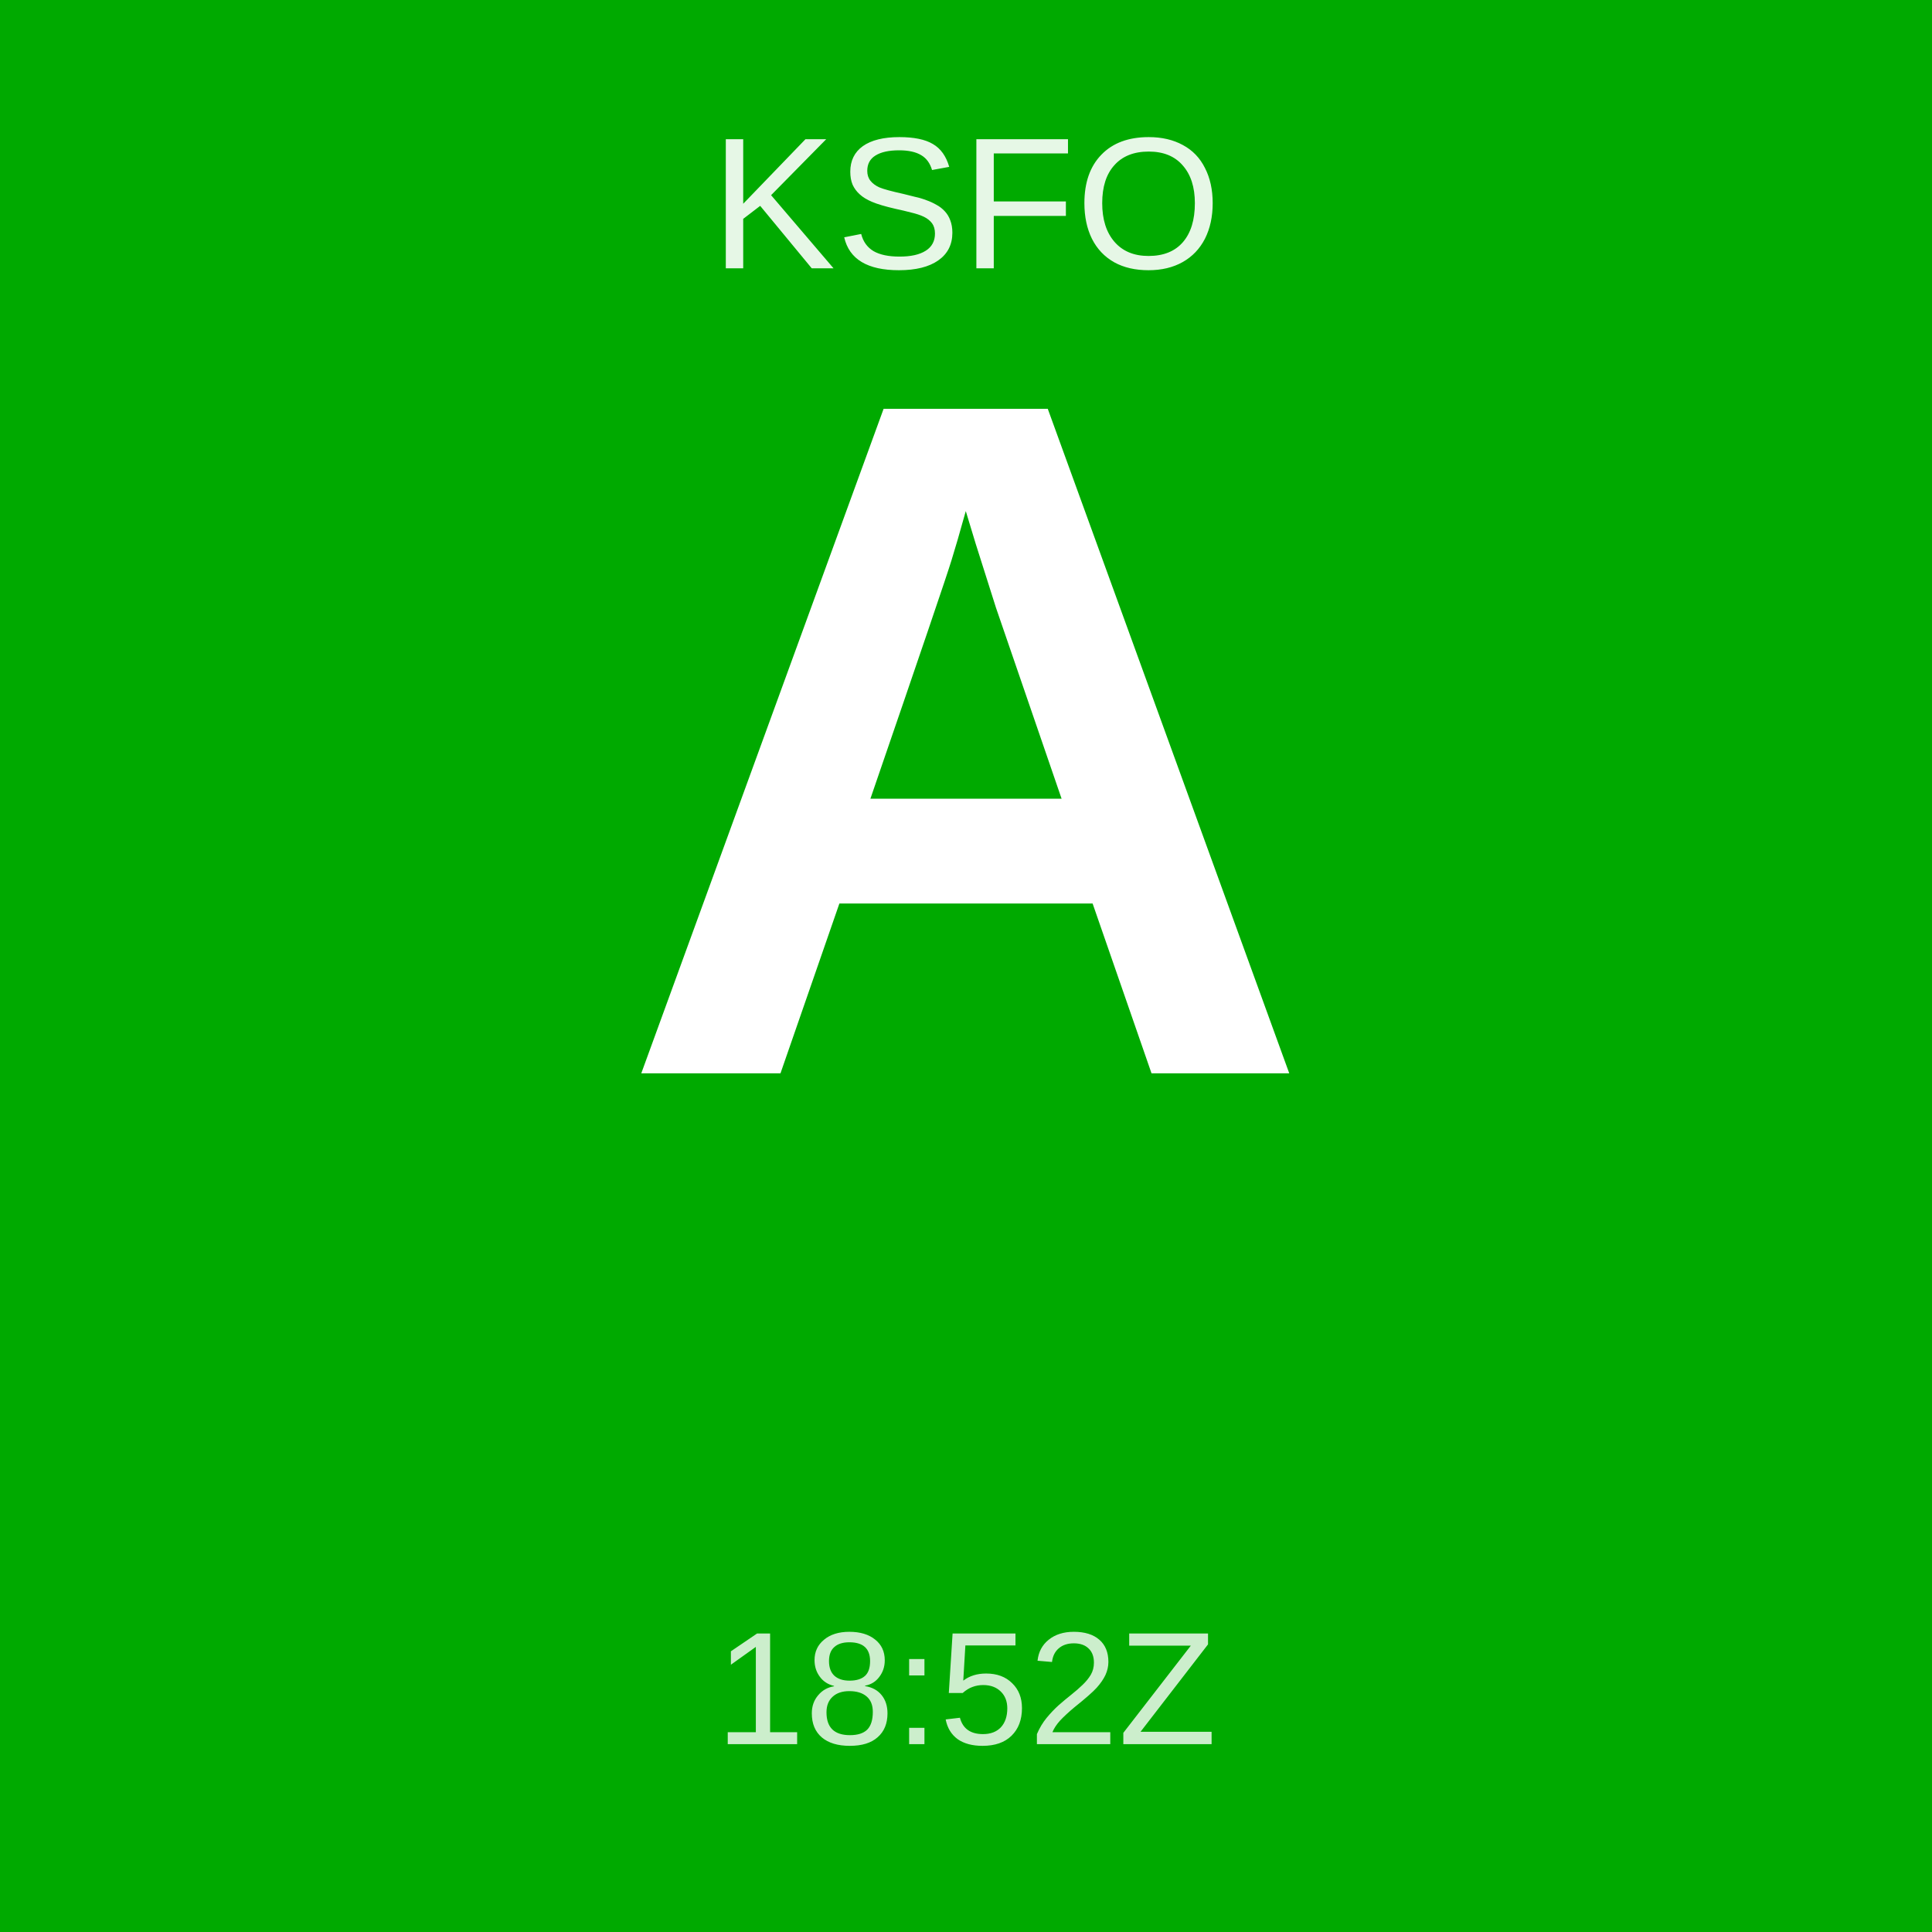
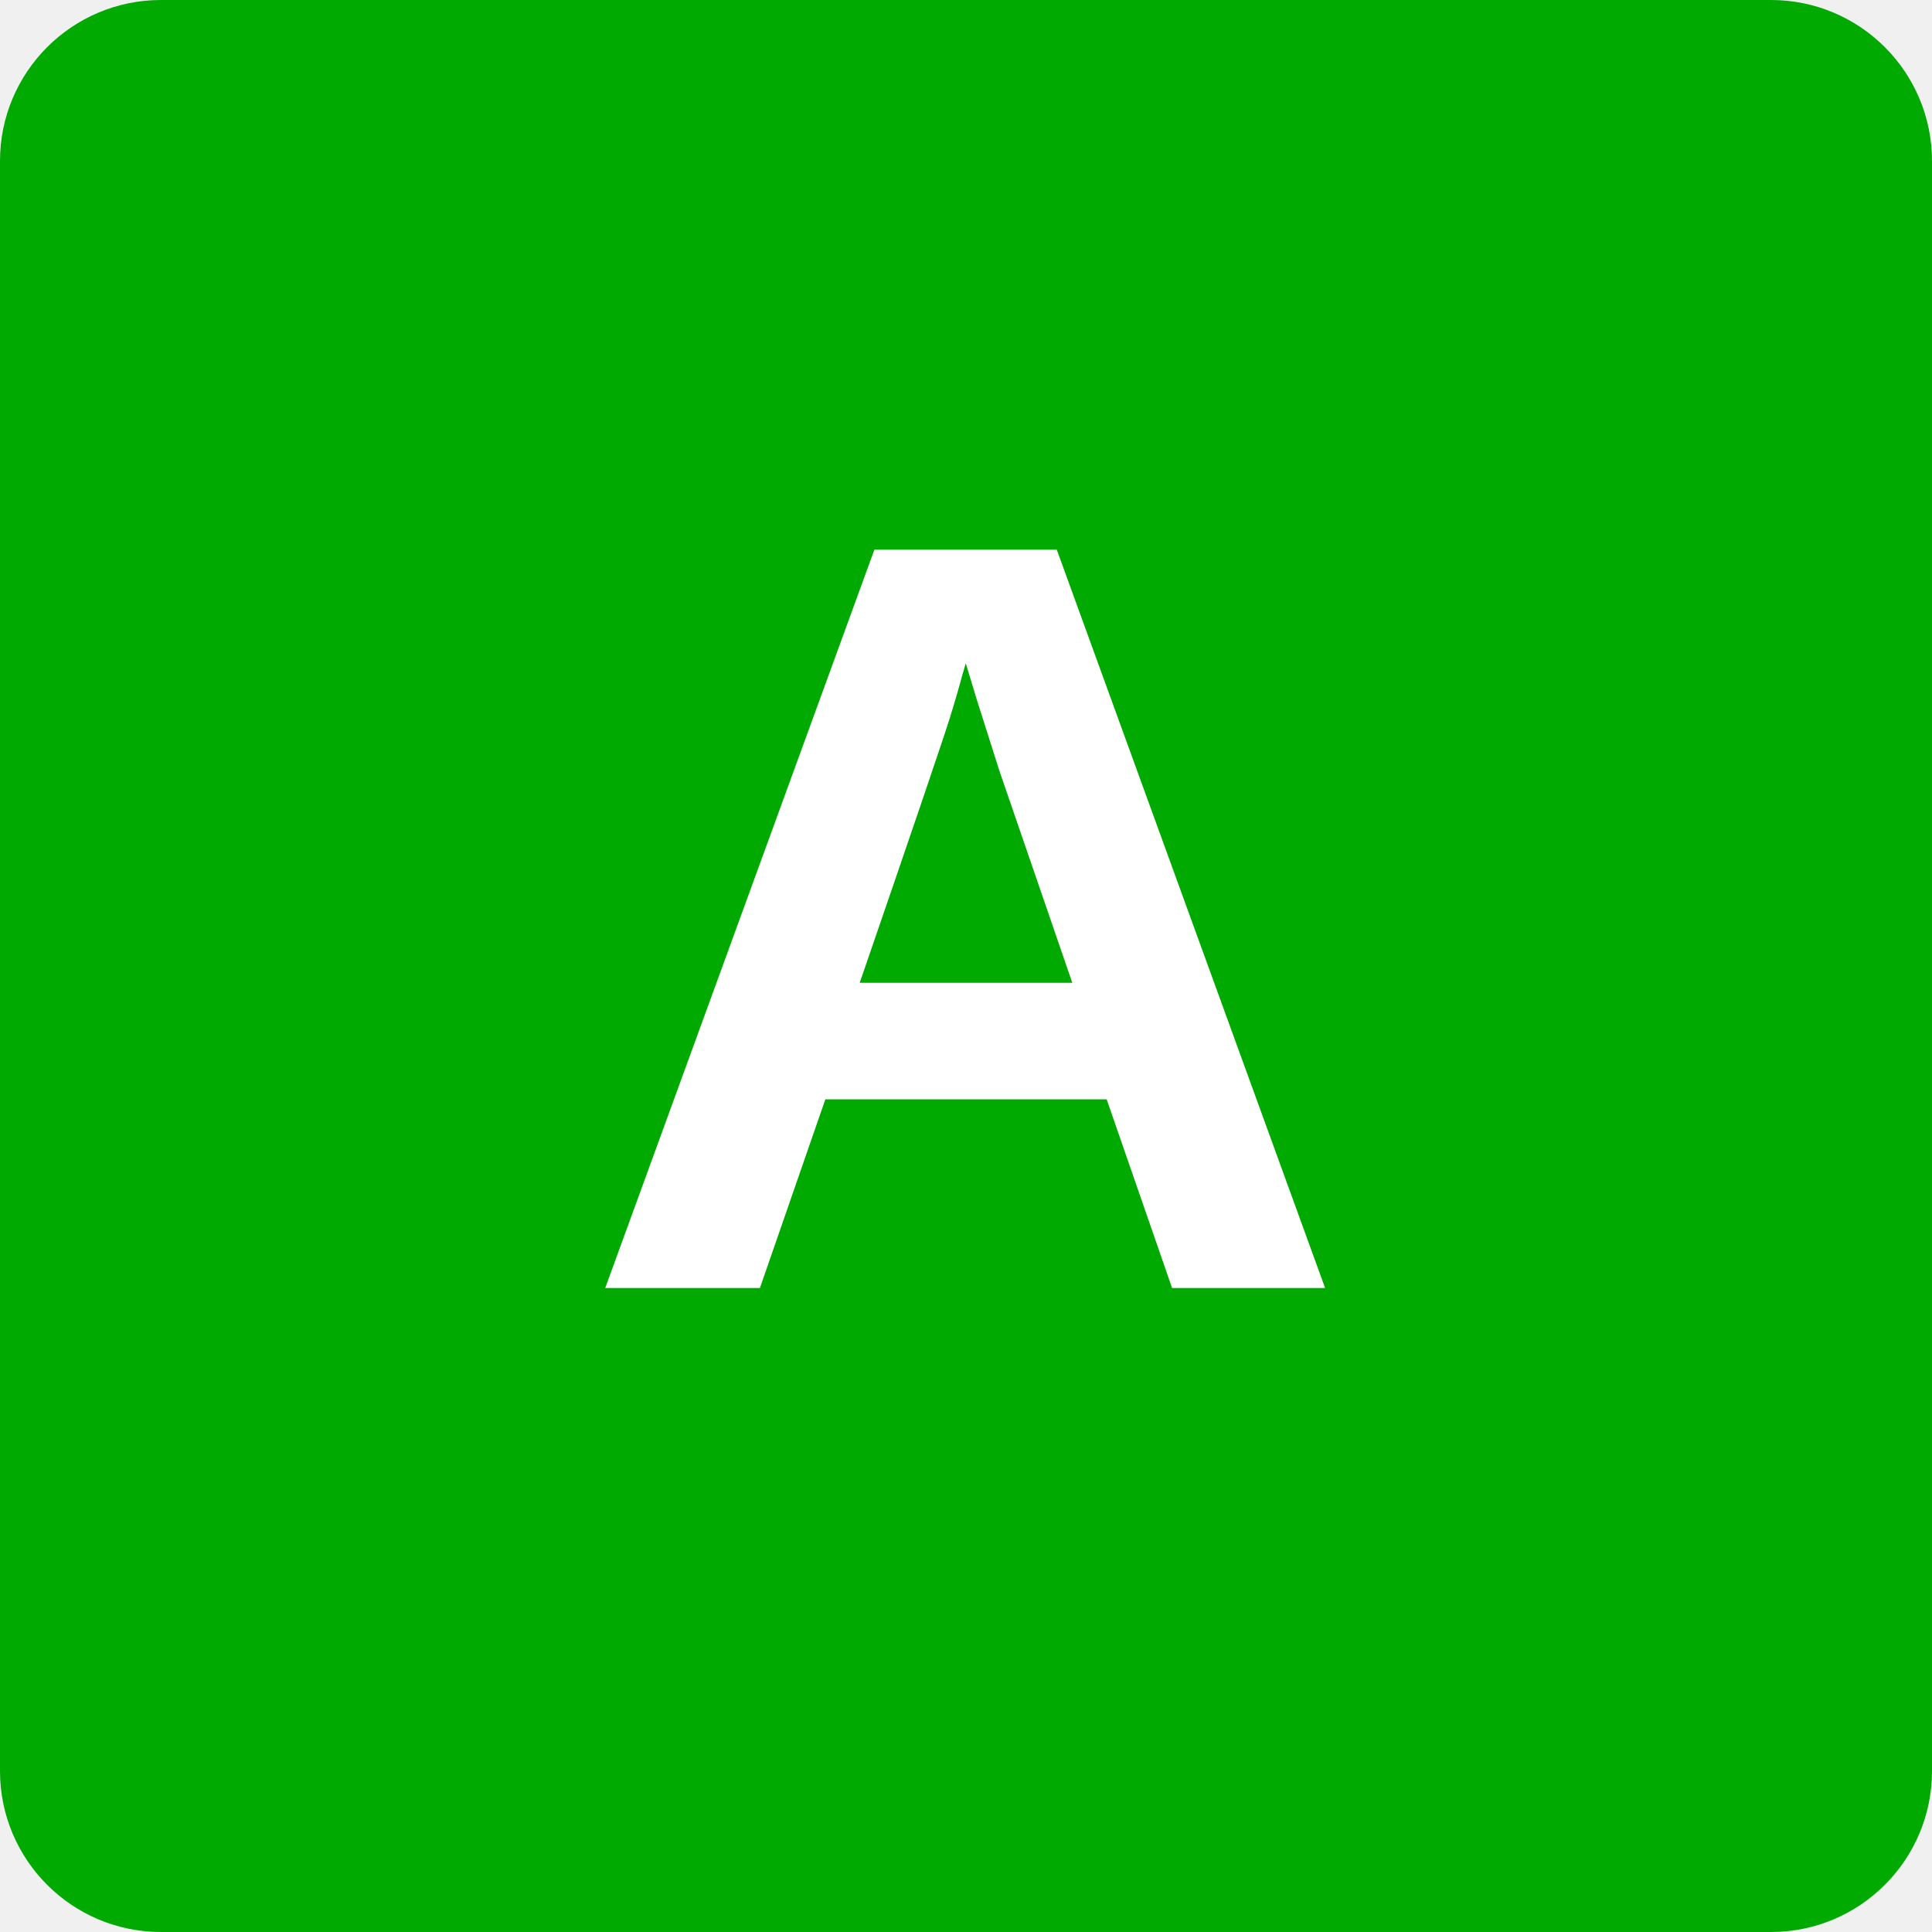
- <svg xmlns="http://www.w3.org/2000/svg" width="144" height="144" viewBox="0 0 144 144">
-   <rect width="144" height="144" fill="#00AA00" />
-   <text x="72" y="20" text-anchor="middle" font-family="Arial" font-size="14" fill="white" opacity="0.9">KSFO</text>
-   <text x="72" y="80" text-anchor="middle" font-family="Arial Black, Arial" font-size="72" font-weight="bold" fill="white">A</text>
-   <text x="72" y="130" text-anchor="middle" font-family="Arial" font-size="12" fill="white" opacity="0.8">18:52Z</text>
+ <svg xmlns="http://www.w3.org/2000/svg" width="72" height="72" viewBox="0 0 72 72">
+   <rect width="72" height="72" fill="#00AA00" rx="6" />
+   <text x="36" y="48" text-anchor="middle" font-family="Arial" font-size="40" font-weight="bold" fill="white">A</text>
</svg>
